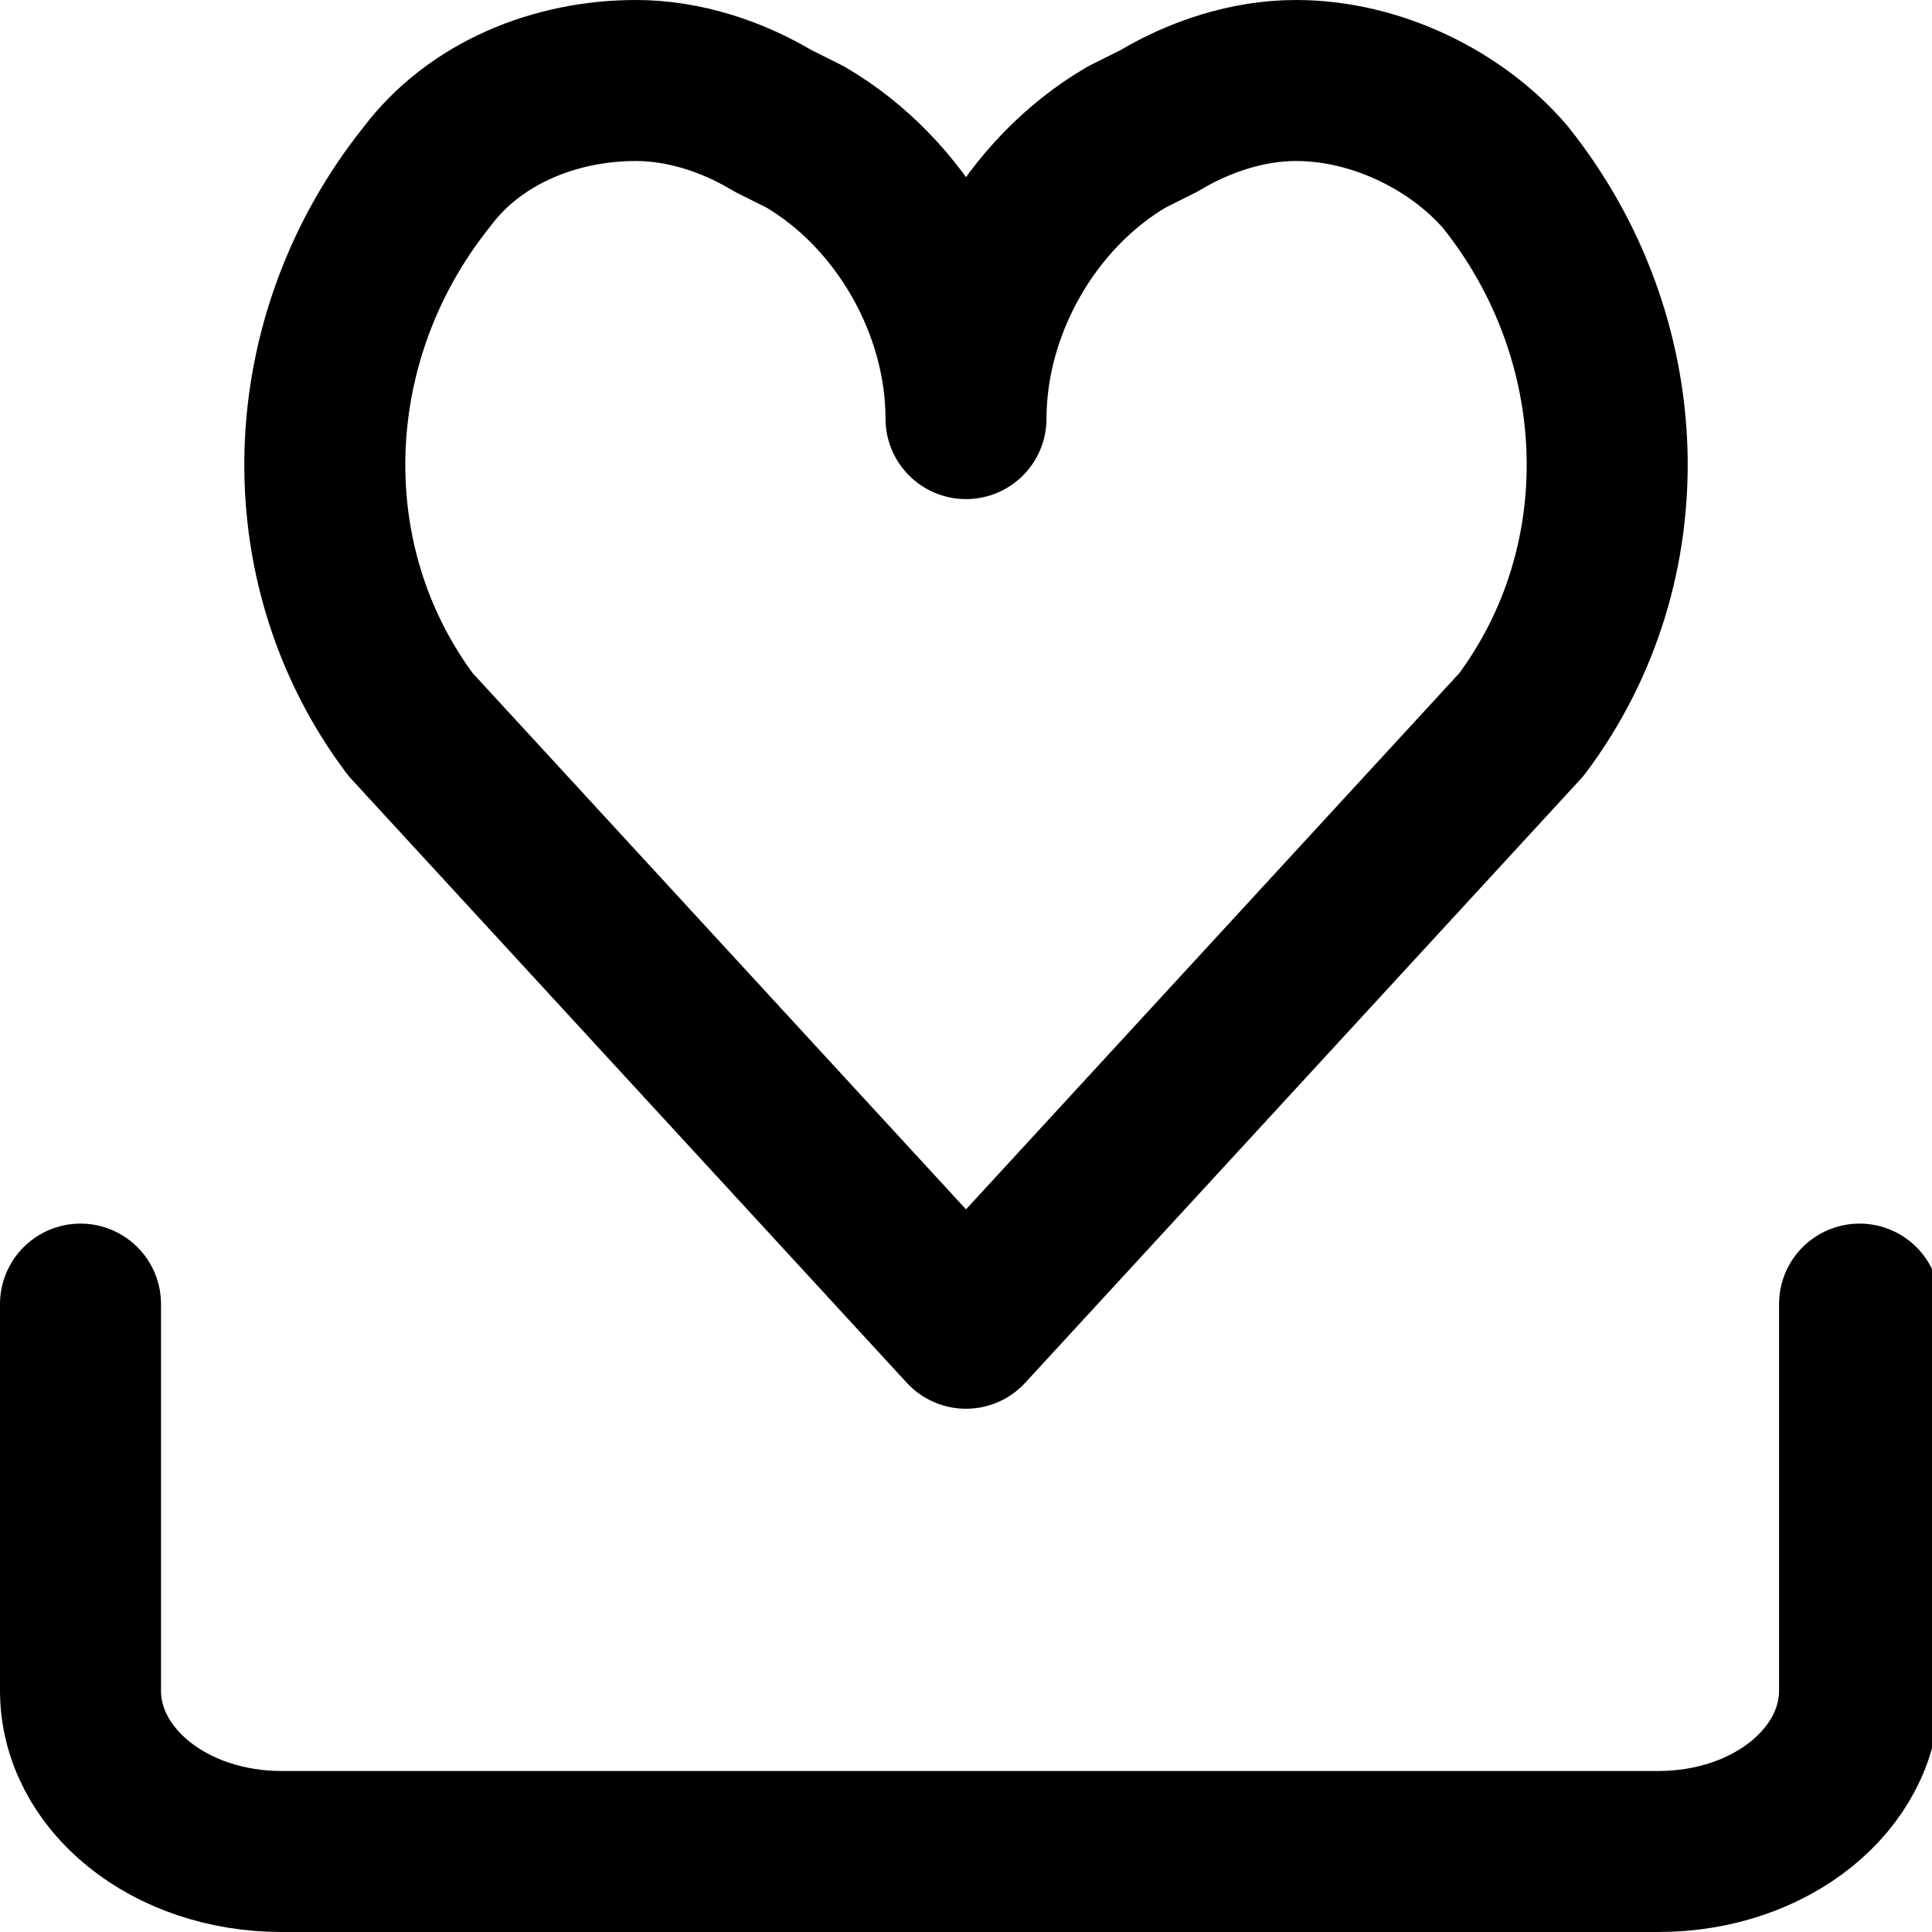
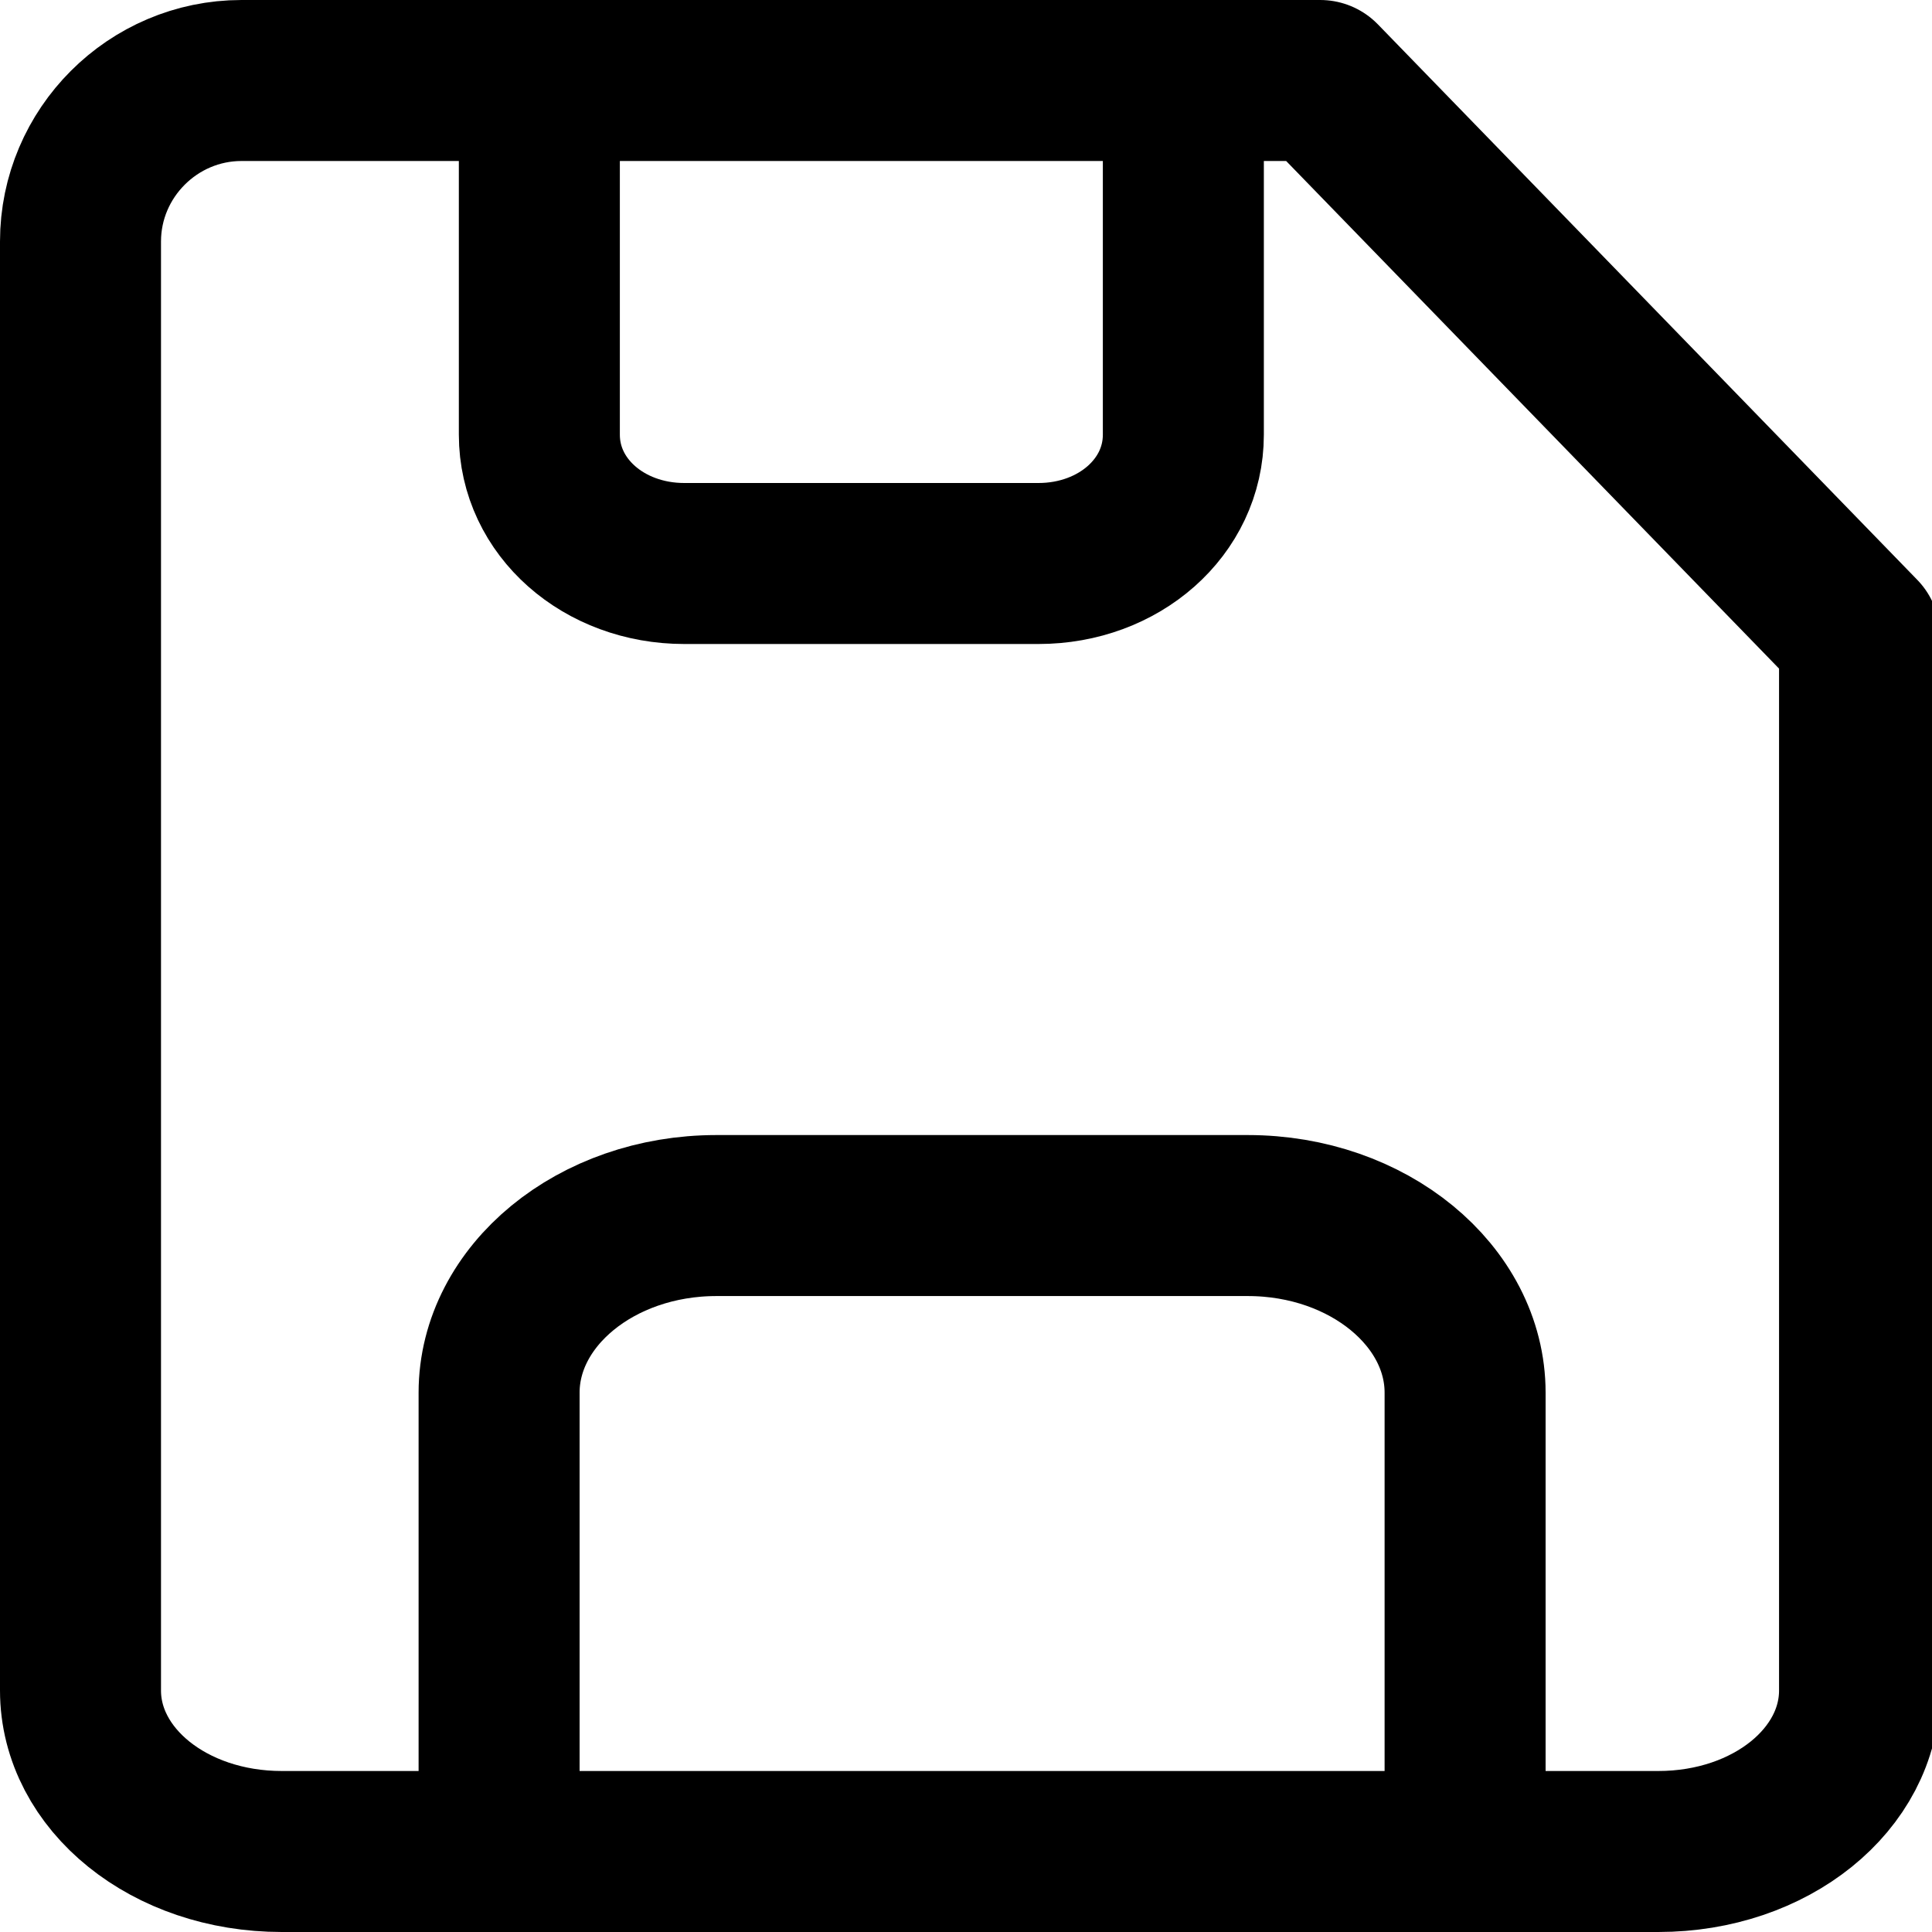
<svg xmlns="http://www.w3.org/2000/svg" id="Layer_1" version="1.1" viewBox="0 0 24 24">
  <defs>
    <style>
      .st0 {
        fill: none;
        stroke: #000;
        stroke-linecap: round;
        stroke-linejoin: round;
        stroke-width: 2px;
      }
    </style>
  </defs>
-   <path class="st0" d="M23.1,16.2v4.8c0,1.1-1.1,2-2.5,2H3.5c-1.4,0-2.5-.9-2.5-2v-4.8" />
-   <path class="st0" d="M12,16.5l-6.9-7.5c-1.5-2-1.4-4.8.2-6.8h0c.6-.8,1.6-1.2,2.6-1.2h0c.6,0,1.2.2,1.7.5l.4.2c1.2.7,2,2.1,2,3.5h0s0,0,0,0c0-1.4.8-2.8,2-3.5l.4-.2c.5-.3,1.1-.5,1.7-.5h0c1,0,2,.5,2.6,1.2h0c1.6,2,1.7,4.8.2,6.8l-6.9,7.5" />
+   <path class="st0" d="M3,1h13.4l6.7,6.9v13.1c0,1.1-1.1,2-2.5,2H3.5c-1.4,0-2.5-.9-2.5-2V3c0-1.1.9-2,2-2Z" />
+   <path class="st0" d="M6.7,1v4.4c0,.9.8,1.6,1.8,1.6h4.4c1,0,1.8-.7,1.8-1.6V1.1" />
+   <path class="st0" d="M18.2,23.1v-5.8c0-1.2-1.2-2.2-2.7-2.2h-6.6c-1.5,0-2.7,1-2.7,2.2v5.8" />
</svg>
